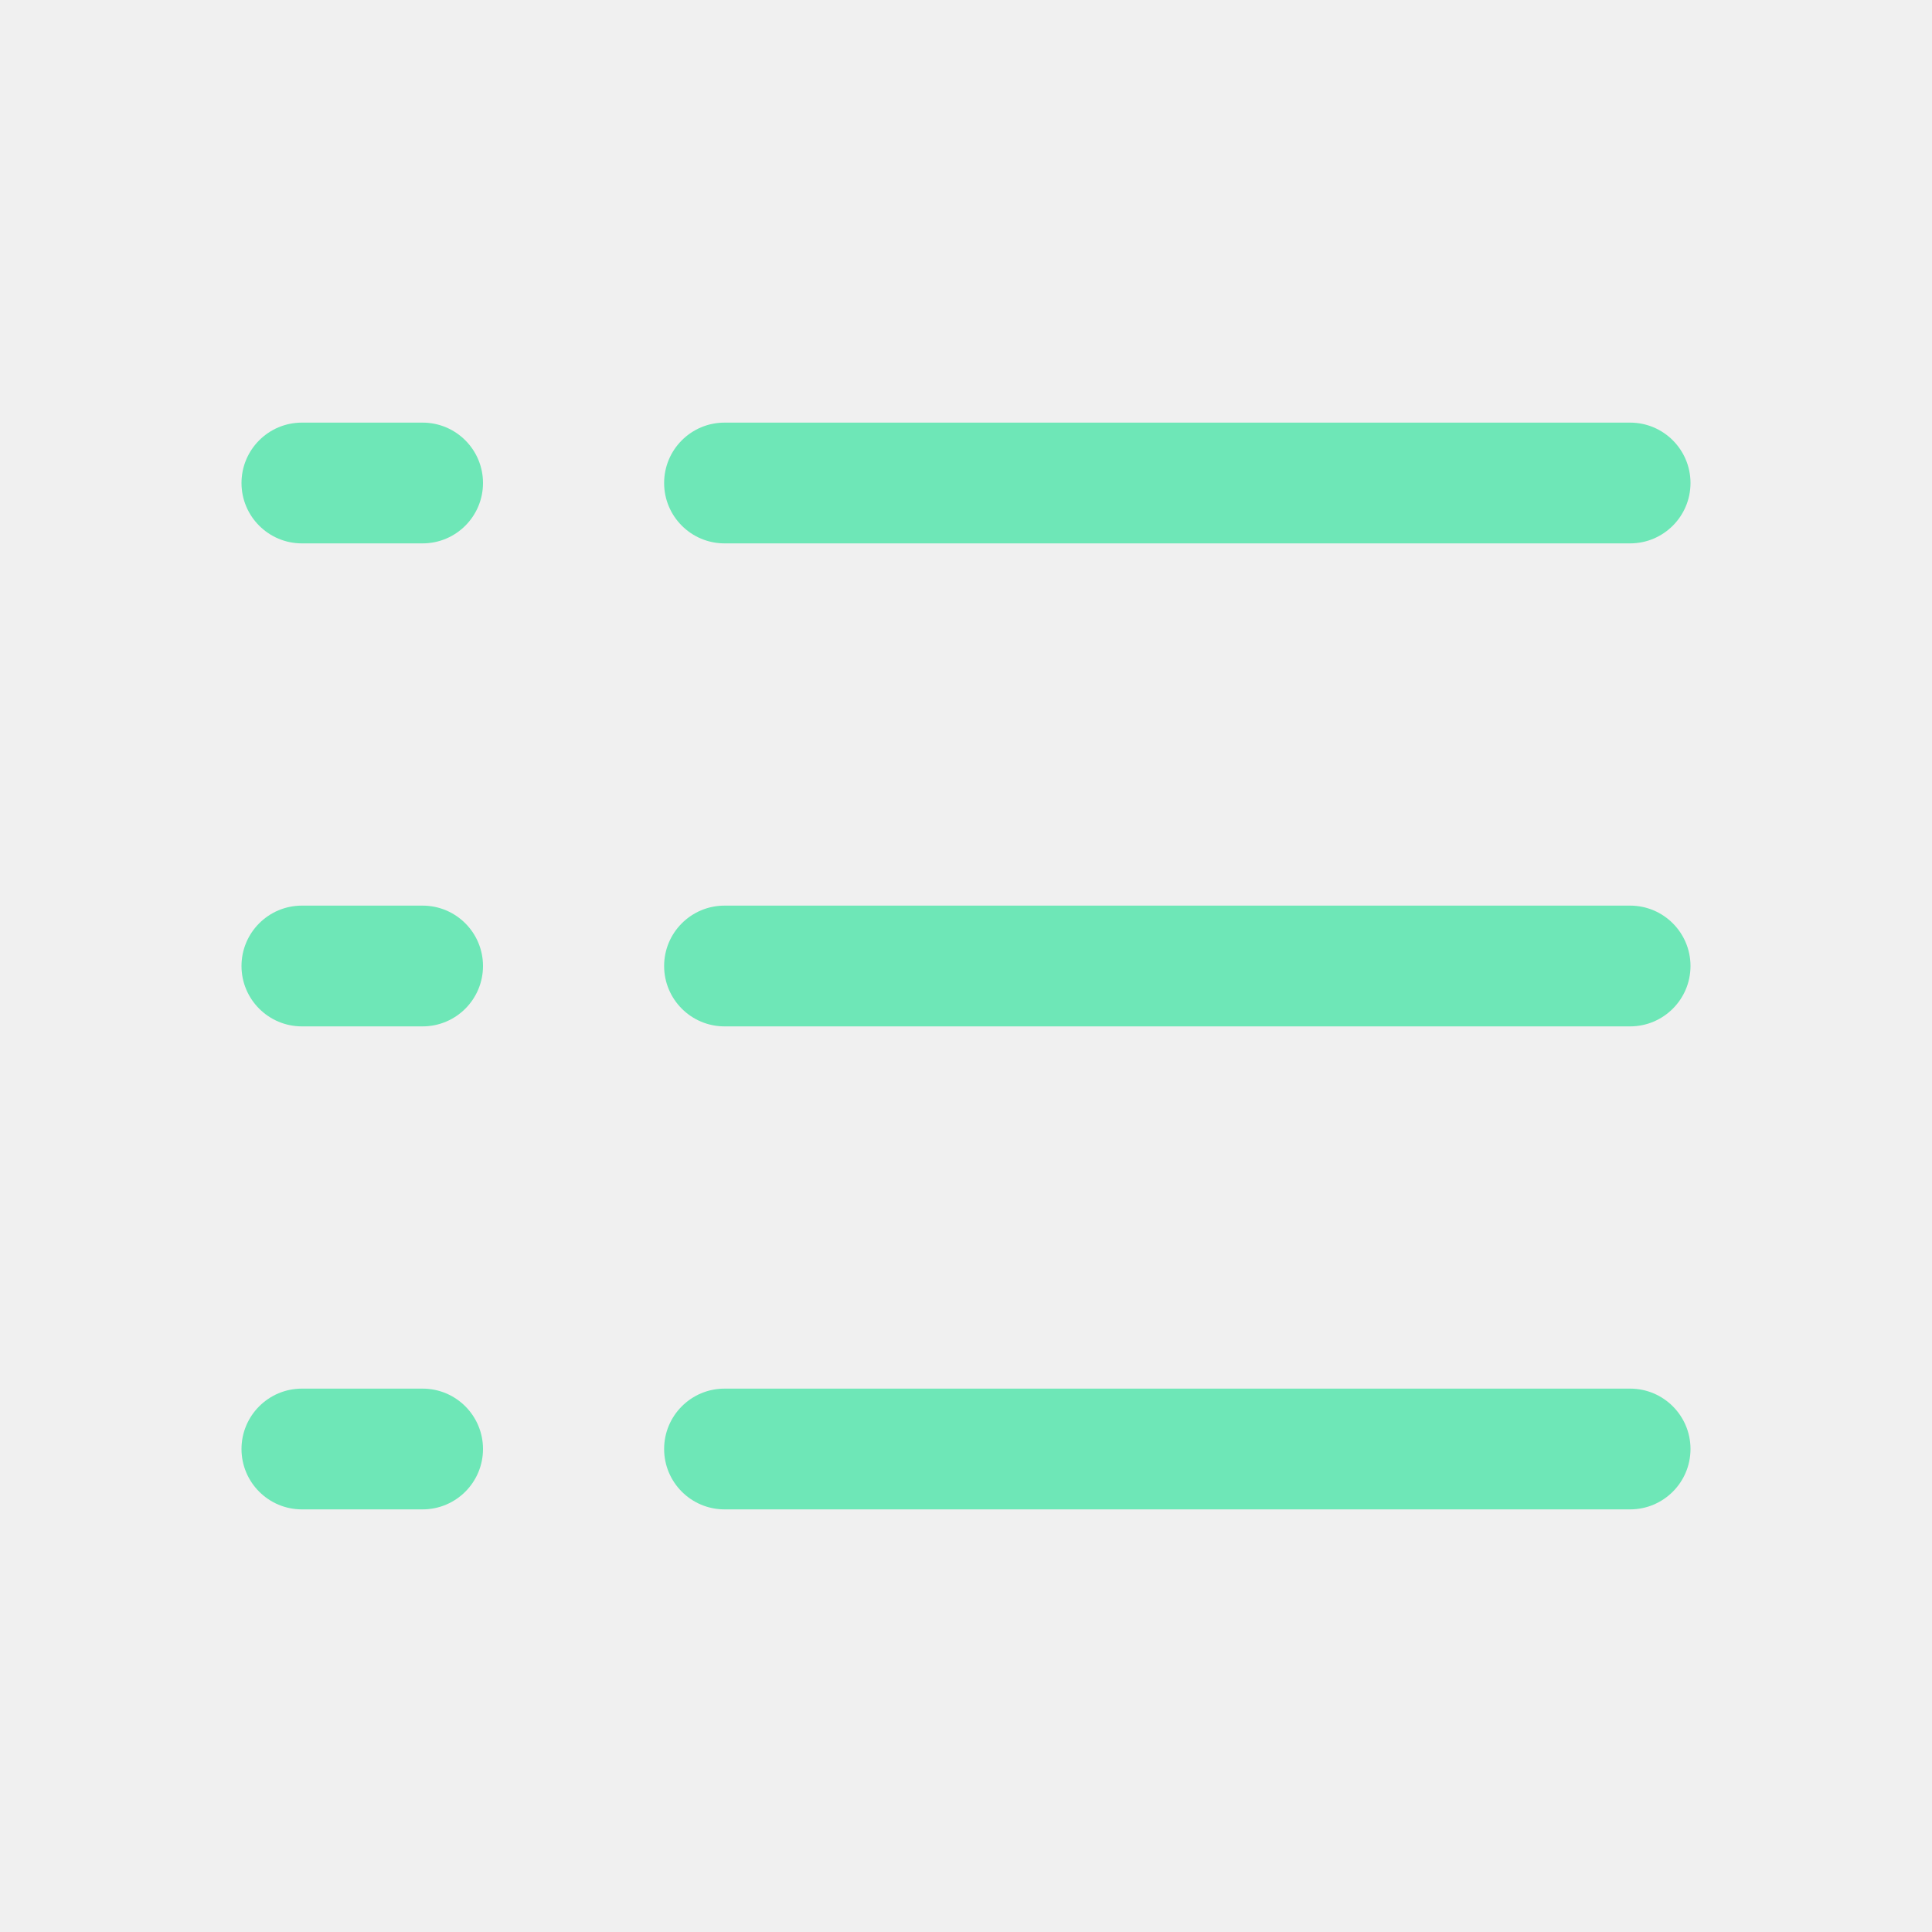
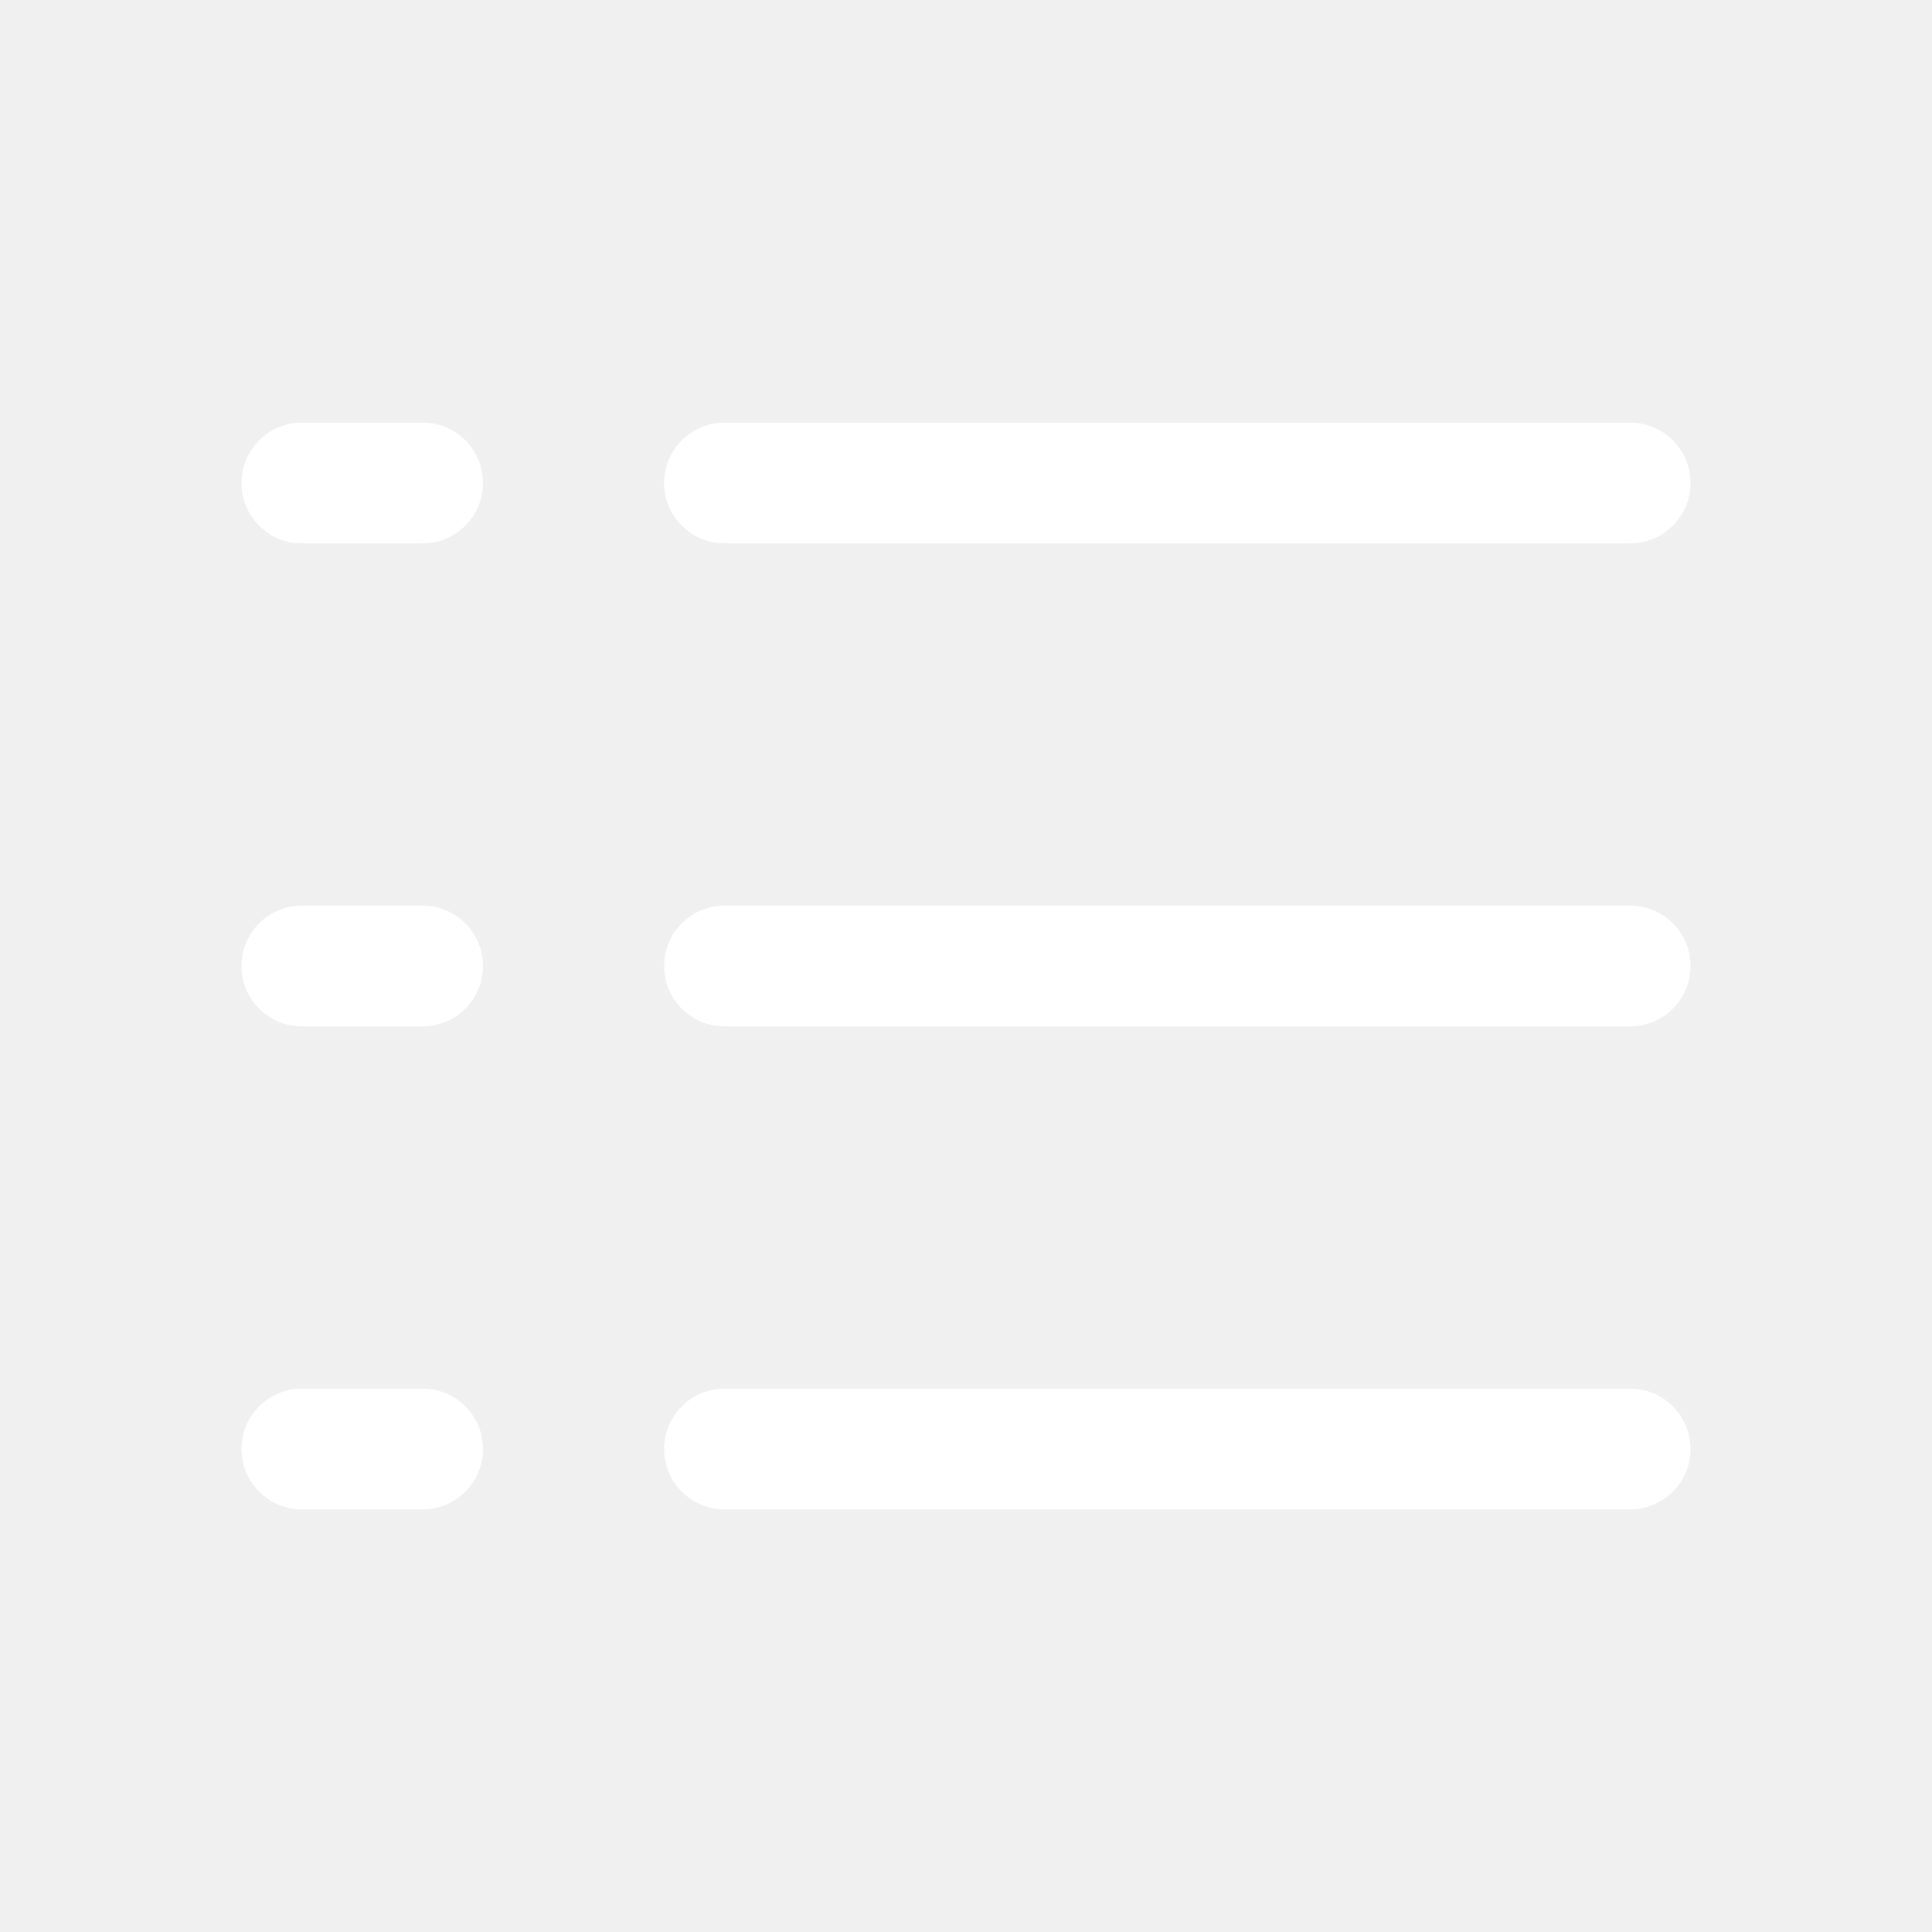
<svg xmlns="http://www.w3.org/2000/svg" width="20" height="20" viewBox="0 0 20 20" fill="none">
-   <path d="M7.5 5.625H16.875C17.22 5.625 17.5 5.345 17.5 5C17.5 4.655 17.22 4.375 16.875 4.375H7.5C7.155 4.375 6.875 4.655 6.875 5C6.875 5.345 7.155 5.625 7.5 5.625Z" fill="#6EE7B7" />
-   <path d="M7.5 10.625H16.875C17.22 10.625 17.5 10.345 17.5 10C17.5 9.655 17.22 9.375 16.875 9.375H7.5C7.155 9.375 6.875 9.655 6.875 10C6.875 10.345 7.155 10.625 7.5 10.625Z" fill="#6EE7B7" />
-   <path d="M7.5 15.625H16.875C17.22 15.625 17.5 15.345 17.5 15C17.5 14.655 17.22 14.375 16.875 14.375H7.5C7.155 14.375 6.875 14.655 6.875 15C6.875 15.345 7.155 15.625 7.5 15.625Z" fill="#6EE7B7" />
-   <path d="M2.5 5C2.5 5.345 2.78 5.625 3.125 5.625H4.375C4.72 5.625 5 5.345 5 5C5 4.655 4.72 4.375 4.375 4.375H3.125C2.78 4.375 2.5 4.655 2.5 5Z" fill="#6EE7B7" />
-   <path d="M2.5 10C2.5 10.345 2.78 10.625 3.125 10.625H4.375C4.72 10.625 5 10.345 5 10C5 9.655 4.72 9.375 4.375 9.375H3.125C2.78 9.375 2.5 9.655 2.5 10Z" fill="#6EE7B7" />
-   <path d="M2.5 15C2.5 15.345 2.78 15.625 3.125 15.625H4.375C4.72 15.625 5 15.345 5 15C5 14.655 4.72 14.375 4.375 14.375H3.125C2.78 14.375 2.5 14.655 2.5 15Z" fill="#6EE7B7" />
+   <path d="M7.5 5.625H16.875C17.22 5.625 17.5 5.345 17.5 5C17.5 4.655 17.22 4.375 16.875 4.375H7.5C7.155 4.375 6.875 4.655 6.875 5C6.875 5.345 7.155 5.625 7.5 5.625Z" fill="white" />
+   <path d="M7.5 10.625H16.875C17.22 10.625 17.5 10.345 17.5 10C17.5 9.655 17.22 9.375 16.875 9.375H7.5C7.155 9.375 6.875 9.655 6.875 10C6.875 10.345 7.155 10.625 7.5 10.625Z" fill="white" />
+   <path d="M7.5 15.625H16.875C17.22 15.625 17.5 15.345 17.5 15C17.5 14.655 17.22 14.375 16.875 14.375H7.5C7.155 14.375 6.875 14.655 6.875 15C6.875 15.345 7.155 15.625 7.5 15.625Z" fill="white" />
+   <path d="M2.5 5C2.5 5.345 2.78 5.625 3.125 5.625H4.375C4.72 5.625 5 5.345 5 5C5 4.655 4.72 4.375 4.375 4.375H3.125C2.78 4.375 2.5 4.655 2.5 5Z" fill="white" />
+   <path d="M2.5 10C2.5 10.345 2.78 10.625 3.125 10.625H4.375C4.72 10.625 5 10.345 5 10C5 9.655 4.72 9.375 4.375 9.375H3.125C2.78 9.375 2.5 9.655 2.5 10Z" fill="white" />
+   <path d="M2.5 15C2.5 15.345 2.78 15.625 3.125 15.625H4.375C4.72 15.625 5 15.345 5 15C5 14.655 4.72 14.375 4.375 14.375H3.125C2.78 14.375 2.5 14.655 2.5 15Z" fill="white" />
</svg>
